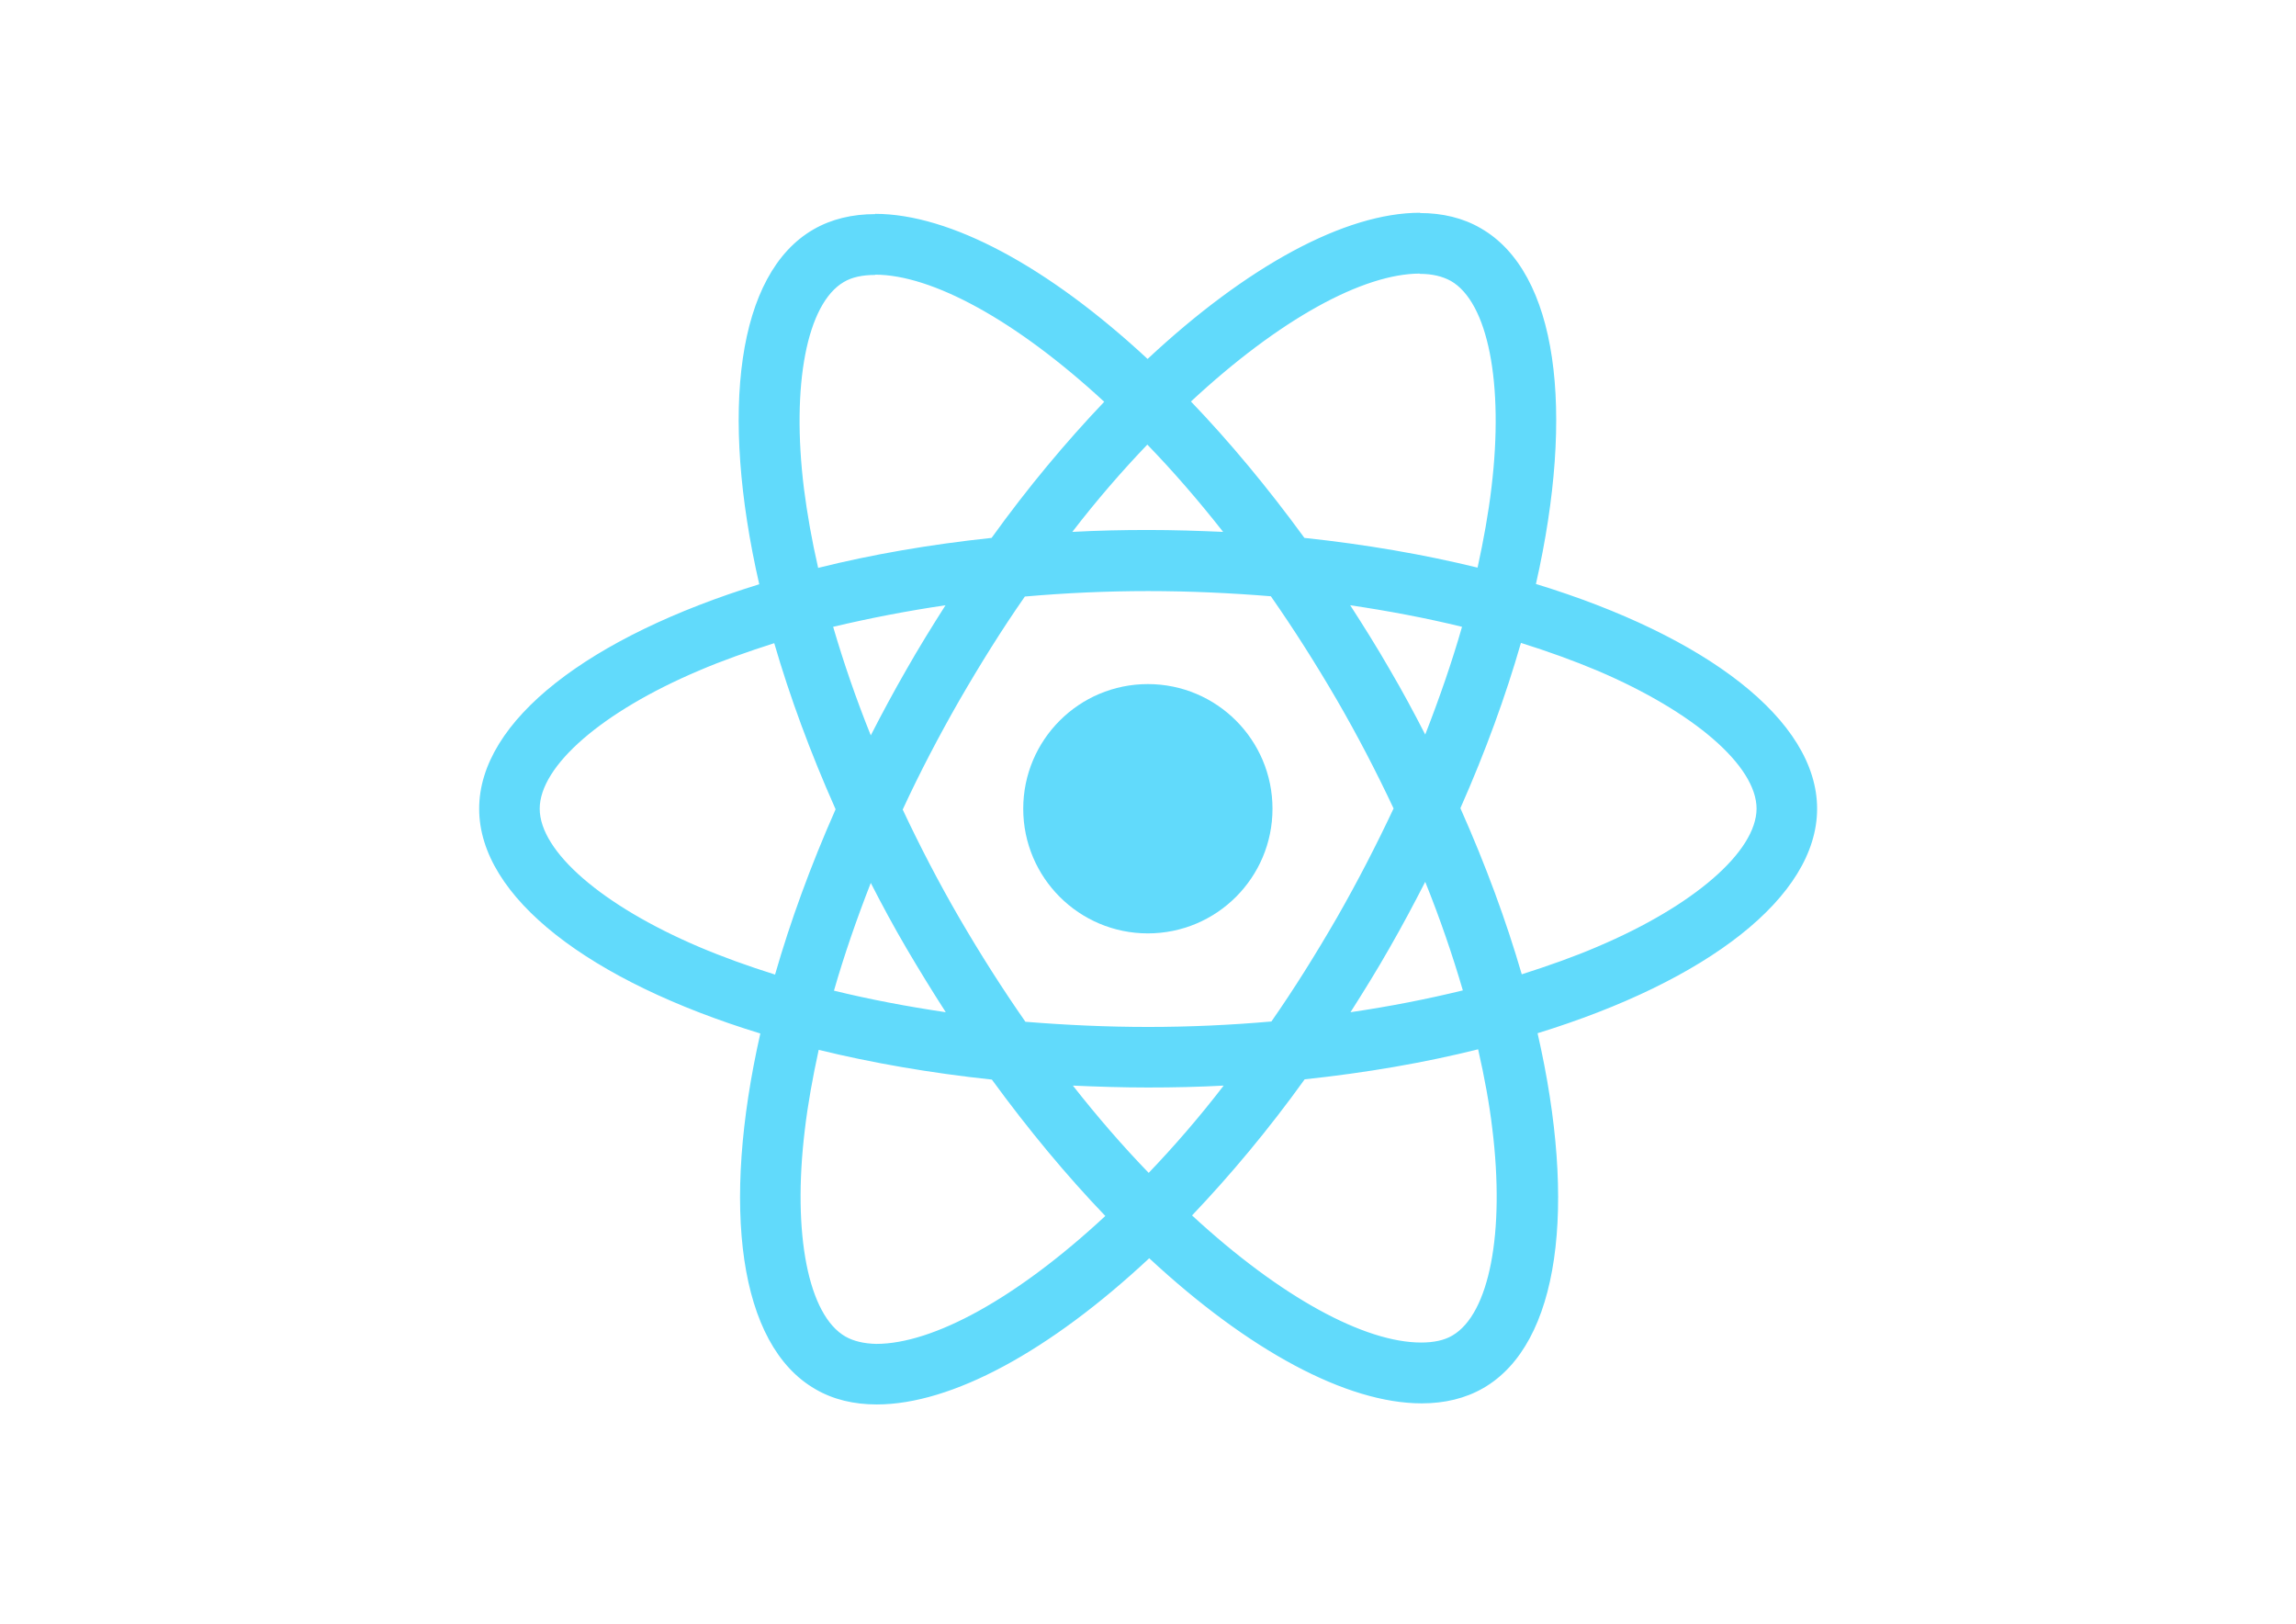
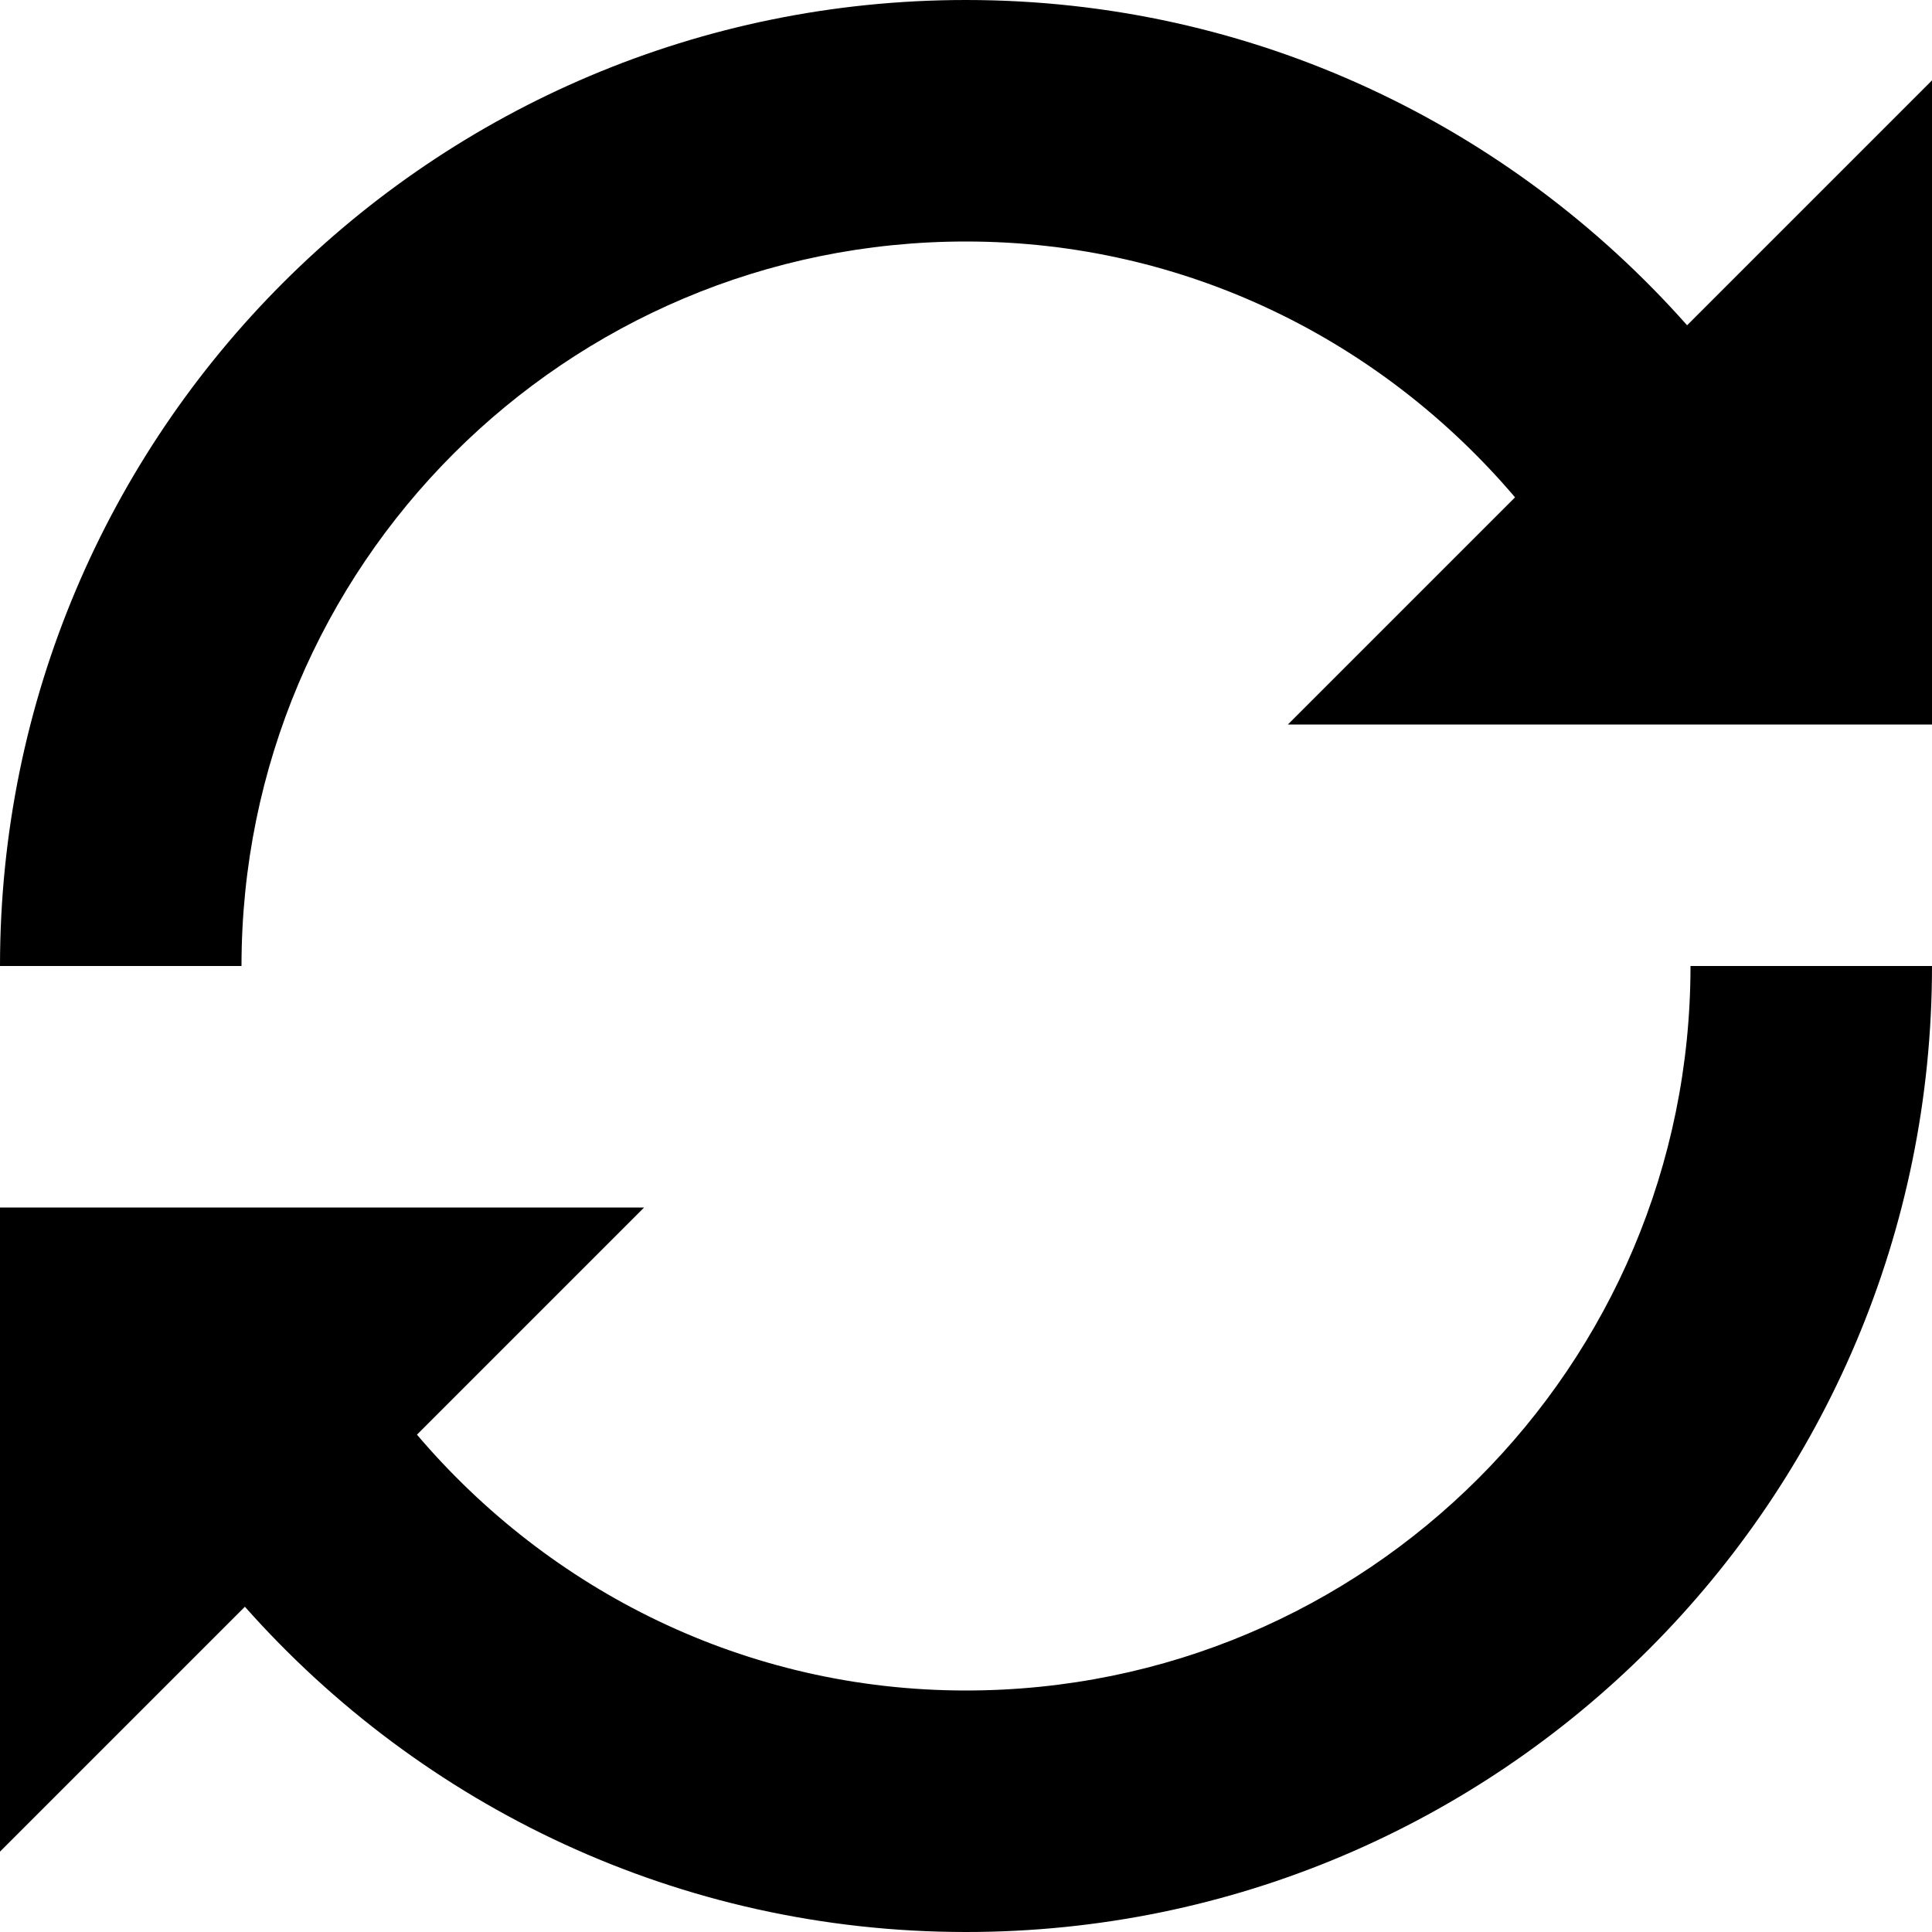
- <svg xmlns="http://www.w3.org/2000/svg" viewBox="0 0 841.9 595.3">
-   <g fill="#61DAFB">
-     <path d="M666.3 296.5c0-32.5-40.7-63.3-103.1-82.4 14.4-63.6 8-114.2-20.2-130.4-6.5-3.8-14.1-5.6-22.4-5.6v22.3c4.6 0 8.3.9 11.4 2.6 13.6 7.8 19.5 37.5 14.9 75.7-1.1 9.4-2.9 19.3-5.1 29.4-19.6-4.8-41-8.5-63.5-10.9-13.5-18.5-27.5-35.3-41.6-50 32.6-30.3 63.2-46.9 84-46.9V78c-27.5 0-63.5 19.6-99.9 53.6-36.4-33.8-72.4-53.2-99.9-53.2v22.3c20.7 0 51.4 16.5 84 46.6-14 14.7-28 31.4-41.3 49.9-22.6 2.4-44 6.1-63.6 11-2.3-10-4-19.7-5.2-29-4.7-38.2 1.1-67.9 14.6-75.8 3-1.8 6.9-2.6 11.5-2.6V78.5c-8.4 0-16 1.8-22.6 5.6-28.1 16.2-34.4 66.7-19.9 130.1-62.2 19.2-102.7 49.9-102.7 82.3 0 32.5 40.7 63.3 103.1 82.4-14.4 63.6-8 114.2 20.2 130.4 6.5 3.8 14.1 5.6 22.5 5.6 27.5 0 63.5-19.6 99.9-53.6 36.4 33.8 72.4 53.2 99.9 53.2 8.4 0 16-1.8 22.6-5.6 28.1-16.2 34.4-66.7 19.9-130.1 62-19.1 102.5-49.9 102.5-82.3zm-130.2-66.7c-3.7 12.9-8.3 26.2-13.5 39.5-4.1-8-8.4-16-13.1-24-4.6-8-9.5-15.8-14.4-23.4 14.2 2.1 27.9 4.7 41 7.9zm-45.8 106.5c-7.8 13.5-15.8 26.3-24.1 38.2-14.9 1.3-30 2-45.2 2-15.1 0-30.2-.7-45-1.9-8.3-11.9-16.4-24.6-24.2-38-7.6-13.1-14.5-26.4-20.8-39.8 6.2-13.4 13.2-26.8 20.7-39.9 7.8-13.5 15.8-26.3 24.1-38.2 14.9-1.3 30-2 45.2-2 15.1 0 30.2.7 45 1.9 8.3 11.9 16.4 24.6 24.2 38 7.6 13.1 14.5 26.4 20.8 39.8-6.3 13.4-13.2 26.8-20.7 39.9zm32.3-13c5.4 13.4 10 26.8 13.8 39.8-13.1 3.2-26.9 5.9-41.2 8 4.9-7.7 9.8-15.6 14.4-23.7 4.6-8 8.9-16.1 13-24.1zM421.2 430c-9.3-9.6-18.6-20.3-27.8-32 9 .4 18.2.7 27.5.7 9.4 0 18.7-.2 27.8-.7-9 11.7-18.3 22.4-27.5 32zm-74.4-58.9c-14.2-2.1-27.9-4.7-41-7.9 3.7-12.9 8.3-26.2 13.5-39.5 4.1 8 8.4 16 13.1 24 4.7 8 9.5 15.8 14.4 23.4zM420.7 163c9.3 9.6 18.6 20.3 27.8 32-9-.4-18.2-.7-27.5-.7-9.4 0-18.7.2-27.8.7 9-11.7 18.3-22.4 27.5-32zm-74 58.9c-4.9 7.7-9.8 15.6-14.4 23.7-4.6 8-8.9 16-13 24-5.4-13.4-10-26.8-13.8-39.8 13.1-3.1 26.9-5.8 41.2-7.9zm-90.5 125.2c-35.4-15.1-58.3-34.9-58.3-50.6 0-15.7 22.9-35.6 58.3-50.6 8.6-3.7 18-7 27.7-10.1 5.7 19.6 13.2 40 22.5 60.9-9.2 20.8-16.6 41.1-22.2 60.6-9.9-3.1-19.3-6.5-28-10.2zM310 490c-13.6-7.8-19.5-37.5-14.9-75.7 1.1-9.4 2.9-19.3 5.1-29.4 19.6 4.8 41 8.5 63.5 10.9 13.5 18.5 27.5 35.3 41.6 50-32.6 30.3-63.2 46.9-84 46.9-4.5-.1-8.3-1-11.3-2.7zm237.2-76.2c4.7 38.2-1.1 67.9-14.6 75.8-3 1.8-6.9 2.6-11.5 2.6-20.7 0-51.4-16.5-84-46.6 14-14.7 28-31.4 41.3-49.9 22.6-2.4 44-6.1 63.6-11 2.3 10.1 4.1 19.8 5.2 29.1zm38.5-66.7c-8.6 3.7-18 7-27.7 10.1-5.7-19.6-13.2-40-22.5-60.9 9.2-20.8 16.6-41.1 22.2-60.6 9.9 3.1 19.3 6.5 28.1 10.2 35.4 15.1 58.3 34.9 58.3 50.6-.1 15.7-23 35.6-58.4 50.6zM320.8 78.4z" />
-     <circle cx="420.9" cy="296.5" r="45.7" />
-     <path d="M520.5 78.1z" />
-   </g>
+ <svg xmlns="http://www.w3.org/2000/svg" className="rotating-arrow" width="2em" height="2em" viewBox="0 0 512 512">
+   <defs>
+     <linearGradient id="grad1" x1="0%" y1="0%" x2="100%" y2="0%">
+       <stop offset="0%" stopColor="#66afe9" />
+       <stop offset="100%" stopColor="#804fff" />
+     </linearGradient>
+   </defs>
+   <path fill="url(#grad1)" d="M447.1 86.2C400.3 33.4 332.2 0 256 0C114.6 0 0 114.6 0 256h64c0-106.1 85.9-192 192-192c58.5 0 110.4 26.5 145.5 67.8L341.3 192H512V21.3zM256 448c-58.5 0-110.4-26.5-145.5-67.8l60.2-60.2H0v170.7l64.9-64.9c46.8 52.8 115 86.2 191.1 86.2c141.4 0 256-114.6 256-256h-64c0 106.1-85.9 192-192 192">
+                 </path>
</svg>
